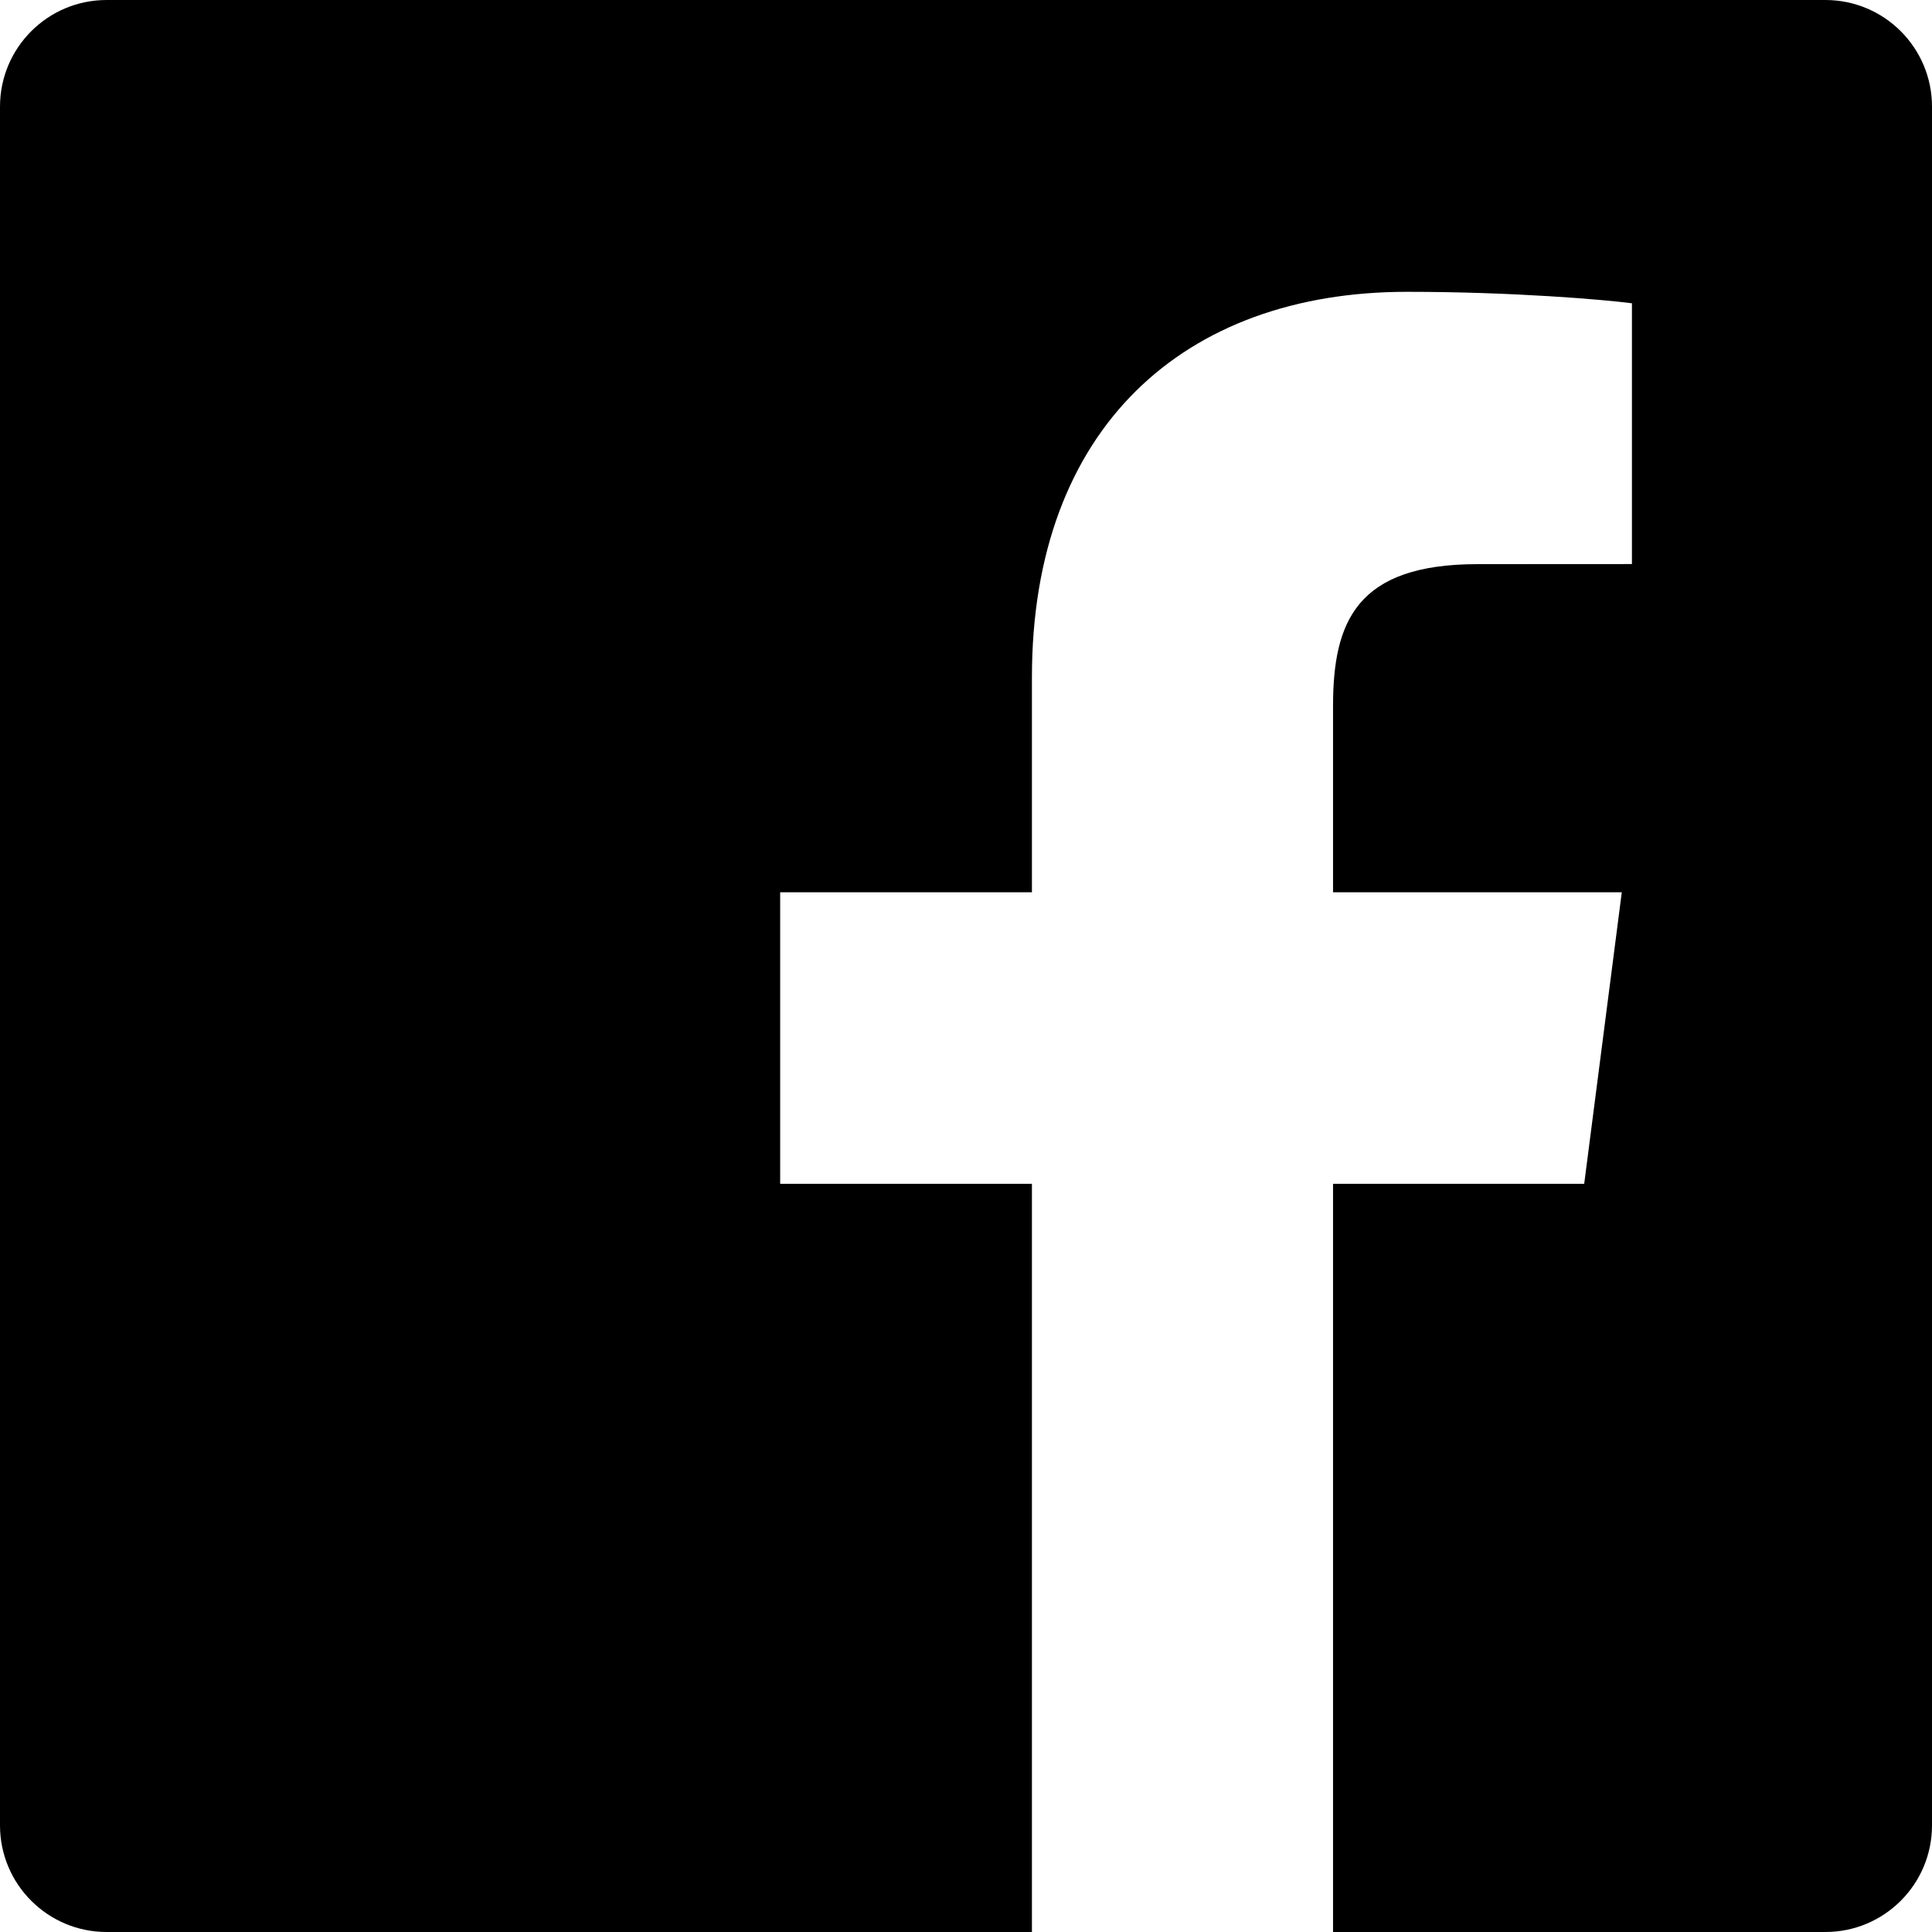
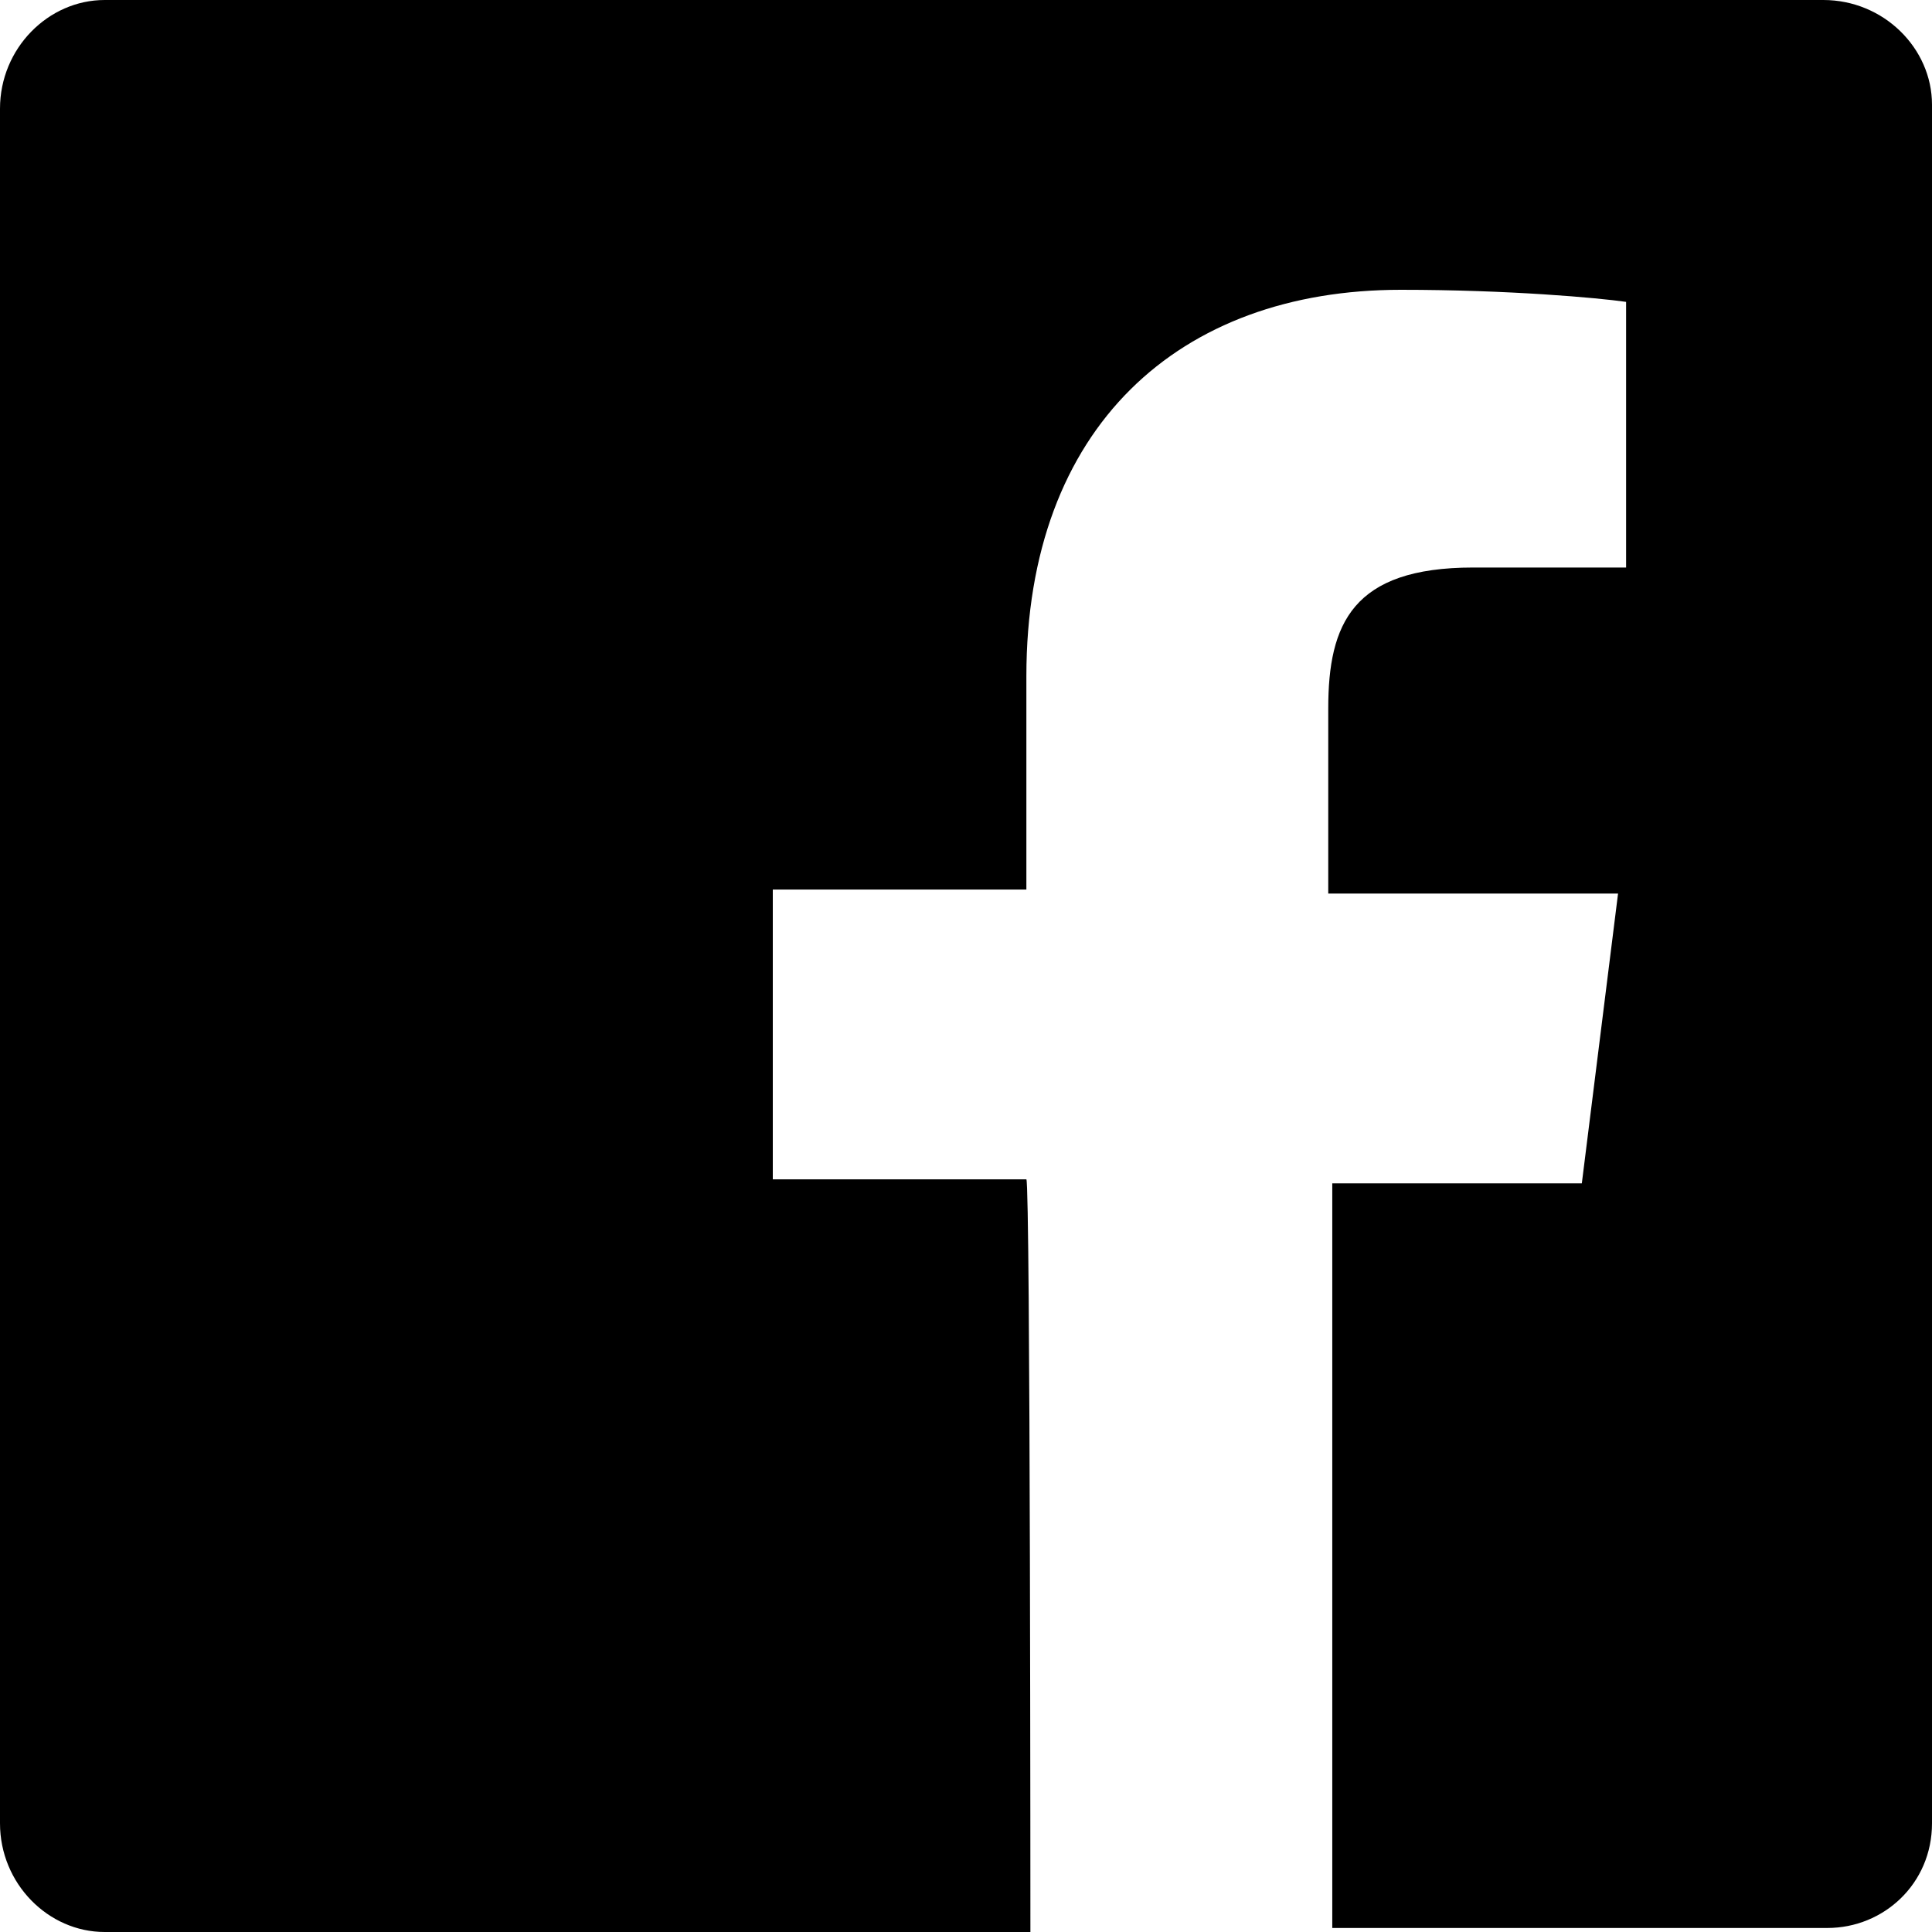
- <svg xmlns="http://www.w3.org/2000/svg" width="48px" height="48px" viewBox="0 0 48 48" version="1.1">
-   <defs />
-   <g id="Icons" stroke="none" stroke-width="1" fill="none" fill-rule="evenodd">
-     <g id="Black" transform="translate(-200, -160)" fill="#000000">
-       <path d="M225.638,208 L202.649,208 C201.186,208 200,206.814 200,205.351 L200,162.649 C200,161.186 201.186,160 202.649,160 L245.351,160 C246.814,160 248,161.186 248,162.649 L248,205.351 C248,206.814 246.814,208 245.351,208 L233.119,208 L233.119,189.412 L239.359,189.412 L240.293,182.168 L233.119,182.168 L233.119,177.543 C233.119,175.445 233.702,174.016 236.709,174.016 L240.545,174.014 L240.545,167.535 C239.882,167.447 237.605,167.25 234.956,167.25 C229.425,167.25 225.638,170.626 225.638,176.825 L225.638,182.168 L219.383,182.168 L219.383,189.412 L225.638,189.412 L225.638,208 L225.638,208 Z" id="Facebook" />
-     </g>
-   </g>
+ <svg xmlns="http://www.w3.org/2000/svg" version="1.1" id="Layer_1" x="0px" y="0px" viewBox="0 0 48 48" style="enable-background:new 0 0 48 48;" xml:space="preserve">
+   <path d="M25.6,48h-23C1.2,48,0,46.8,0,45.3c0,0,0,0,0,0V2.7C0,1.2,1.2,0,2.6,0c0,0,0,0,0,0h42.7C46.8,0,48,1.2,48,2.6c0,0,0,0,0,0  v42.7c0,1.5-1.2,2.6-2.6,2.6H33.1V29.4h6.2l0.9-7.2h-7.2v-4.6c0-2.1,0.6-3.5,3.6-3.5l3.8,0V7.5c-0.7-0.1-2.9-0.3-5.6-0.3  c-5.5,0-9.3,3.4-9.3,9.6v5.3h-6.3v7.2h6.3C25.6,29.4,25.6,48,25.6,48z" />
</svg>
